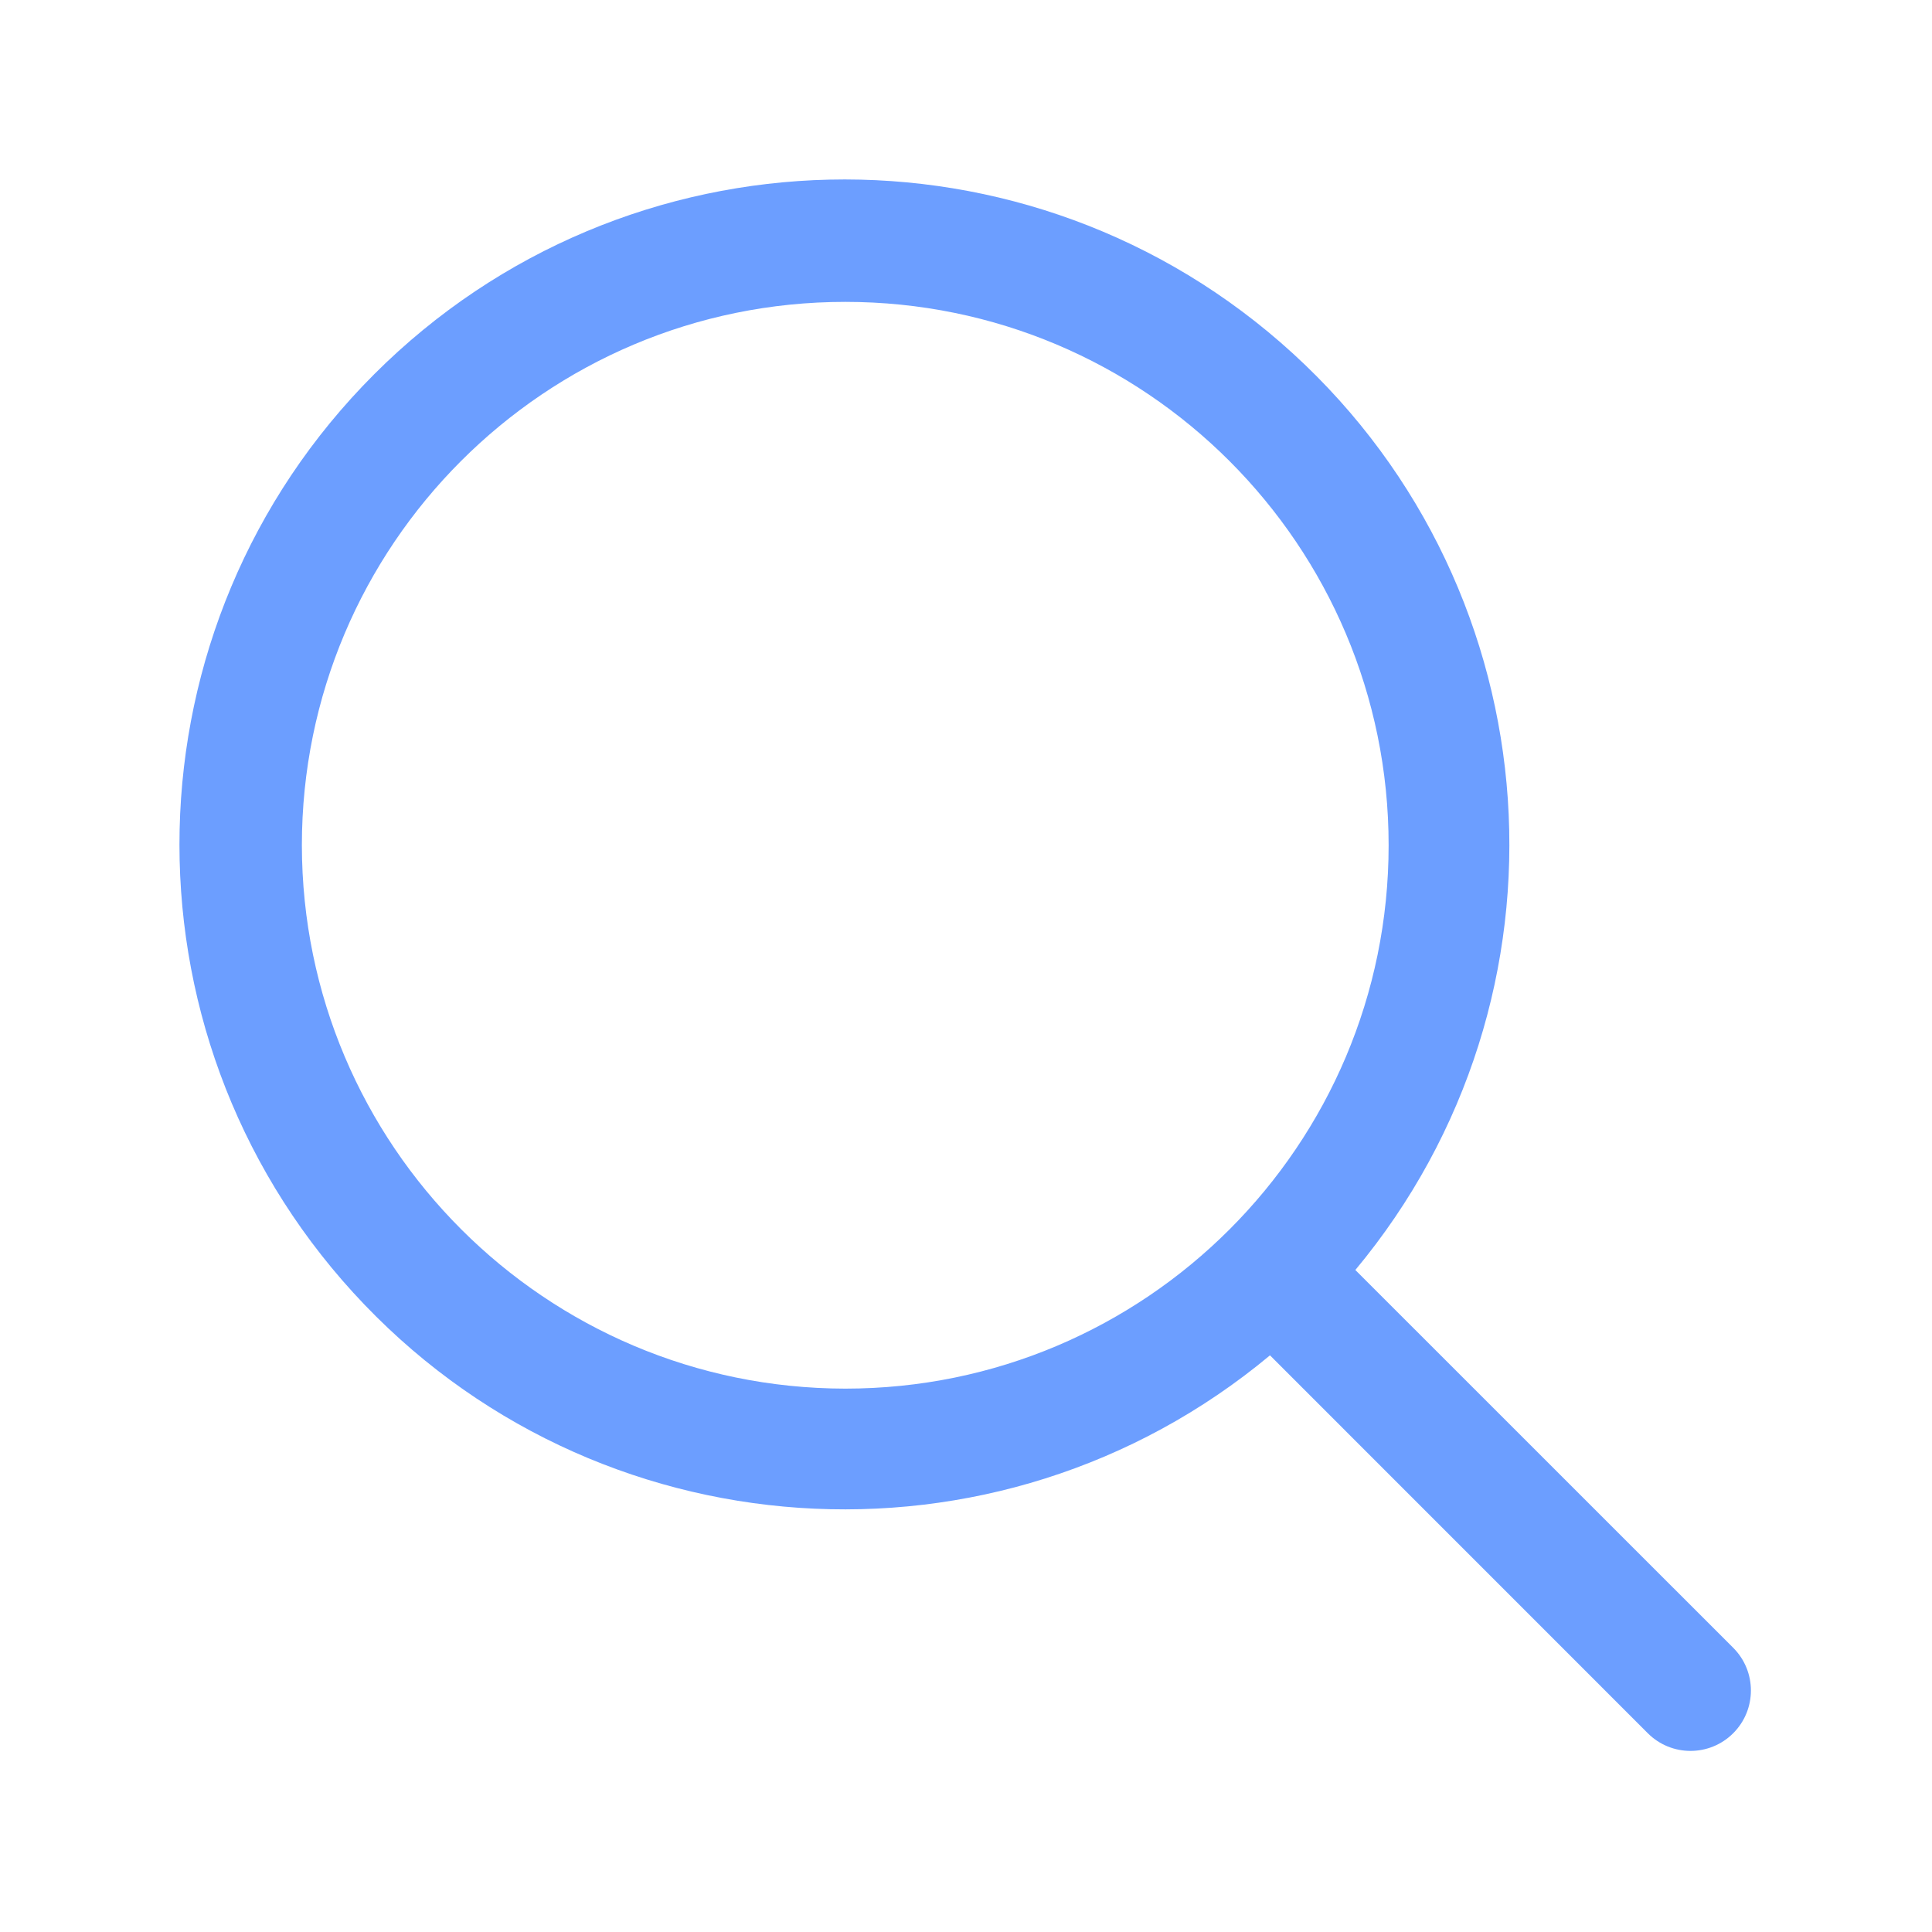
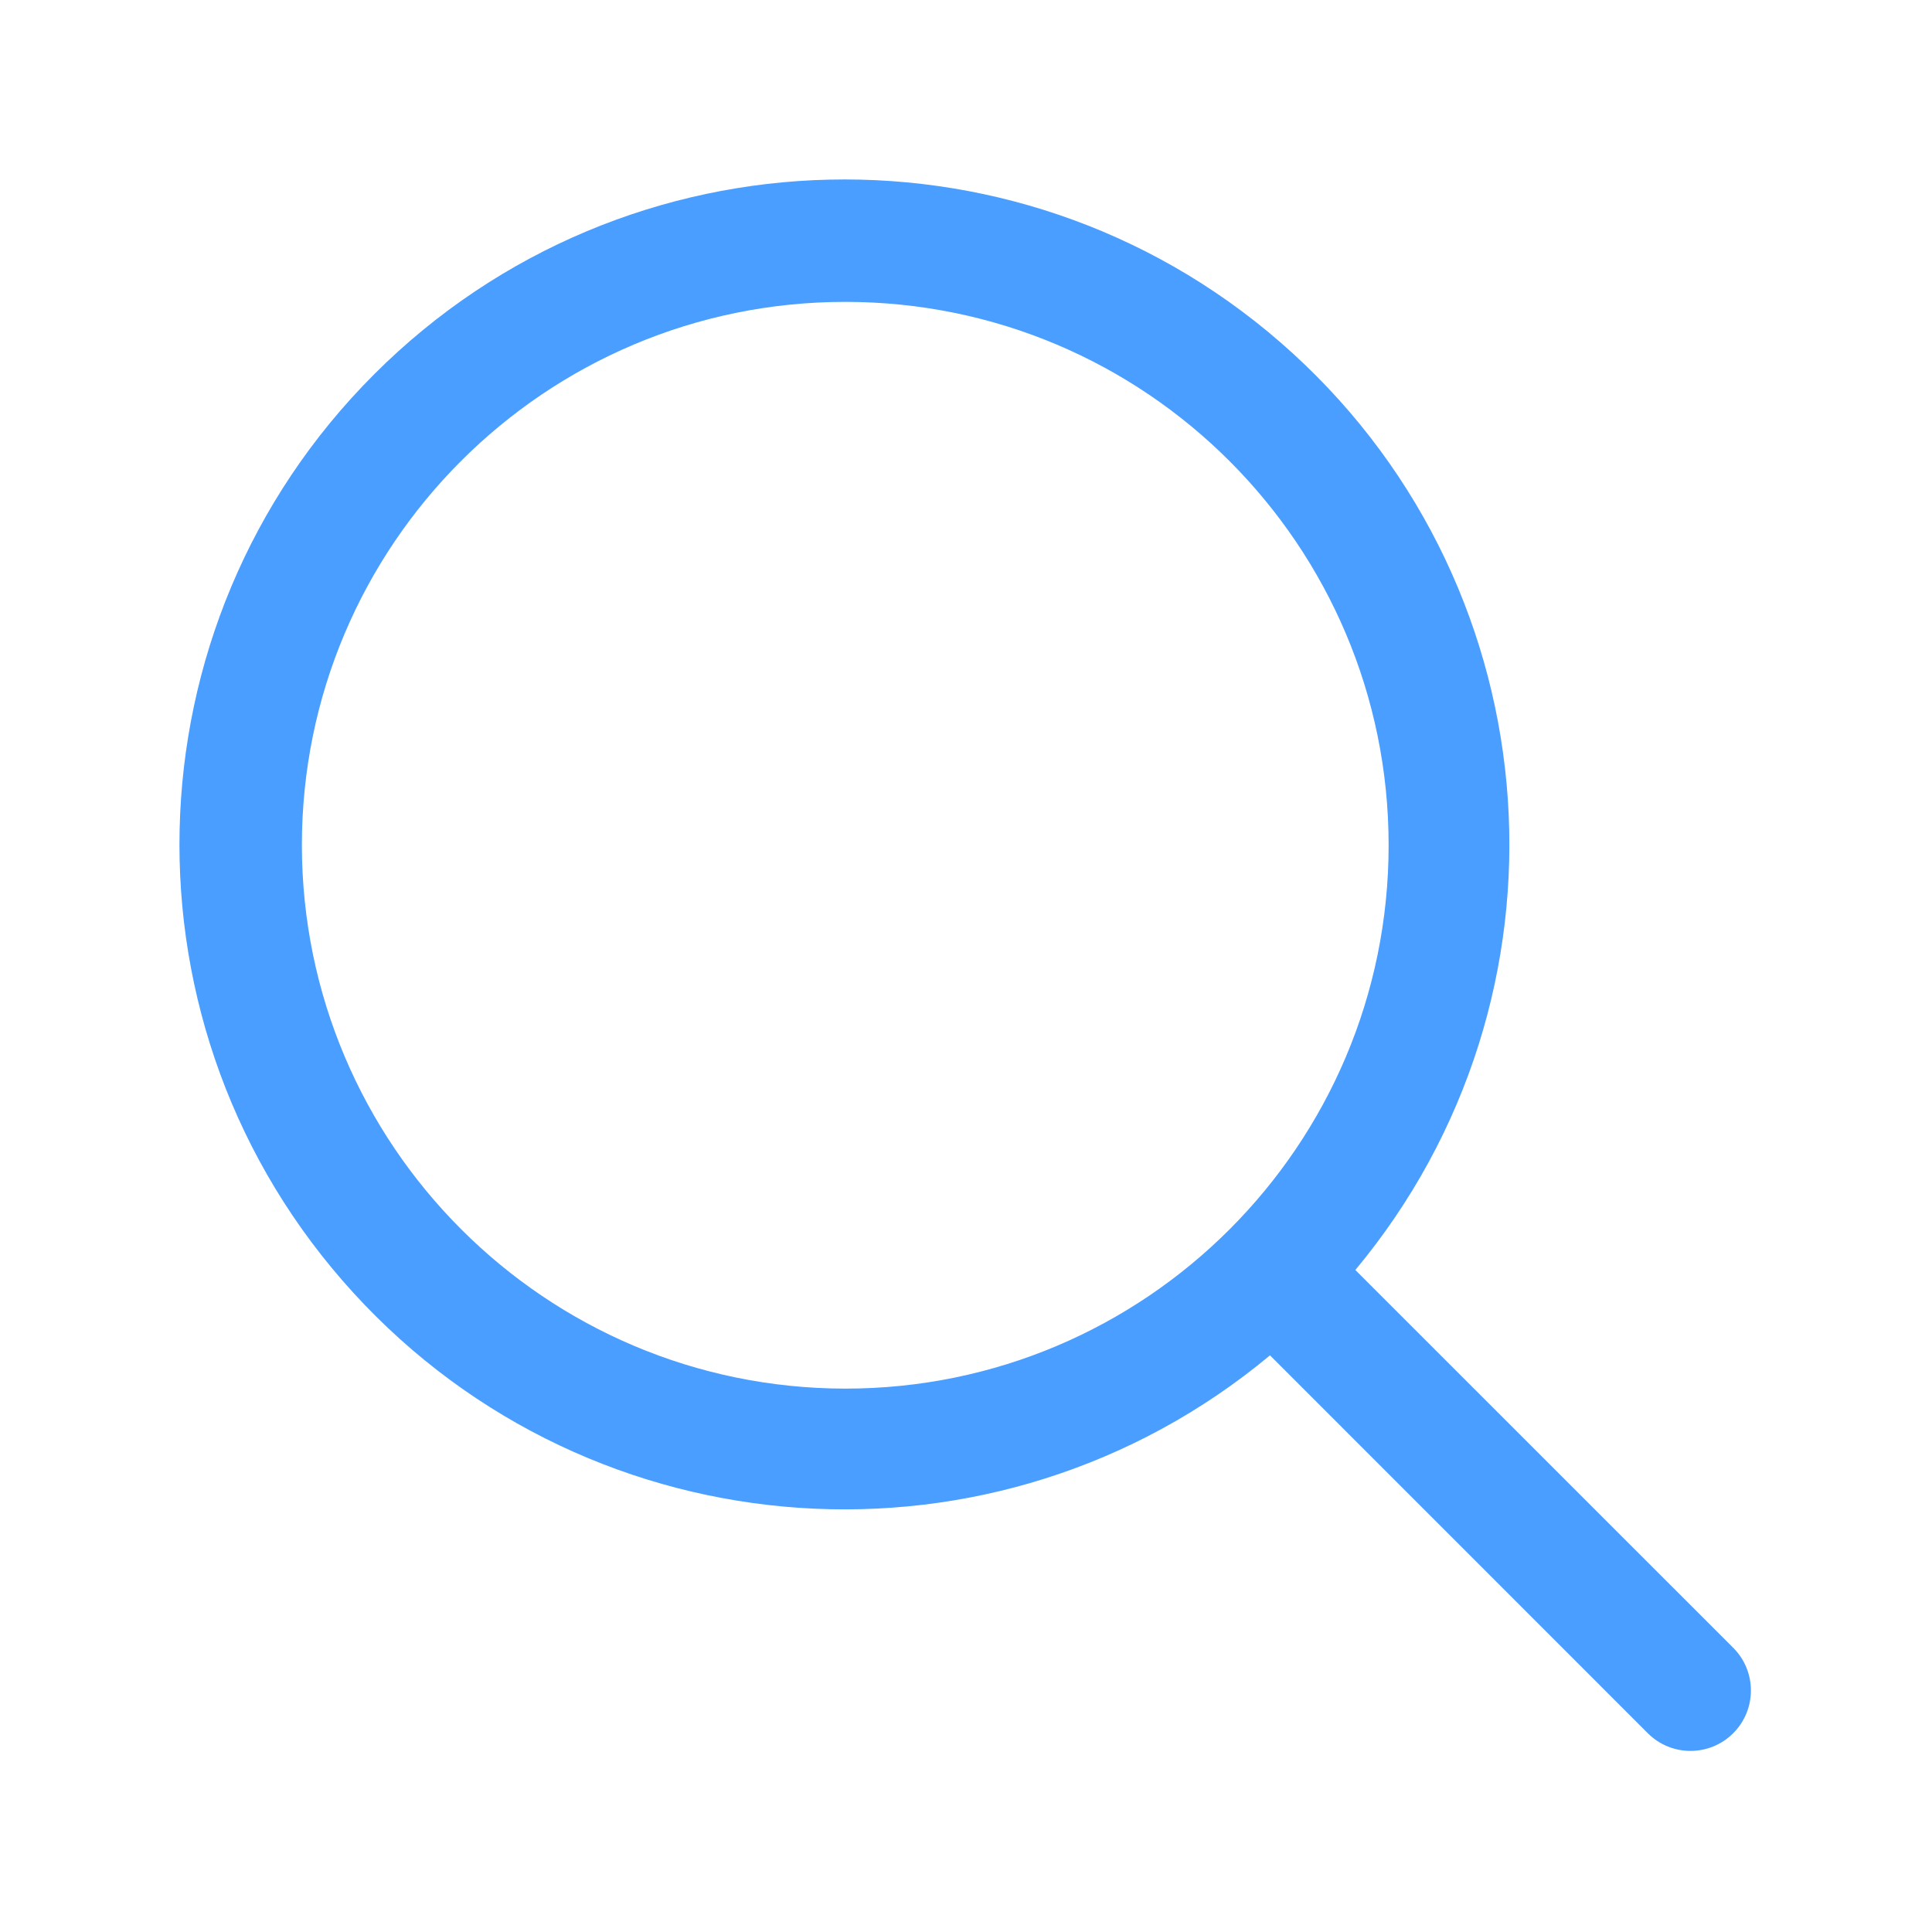
- <svg xmlns="http://www.w3.org/2000/svg" viewBox="0 0 256 256" fill="#6c9eff">
+ <svg xmlns="http://www.w3.org/2000/svg" viewBox="0 0 256 256" fill="#4a9eff">
  <path d="M229.66,218.34l-50.07-50.06a88.11,88.11,0,1,0-11.31,11.31l50.06,50.07a8,8,0,0,0,11.32-11.32ZM40,112a72,72,0,1,1,72,72A72.08,72.08,0,0,1,40,112Z" />
</svg>
